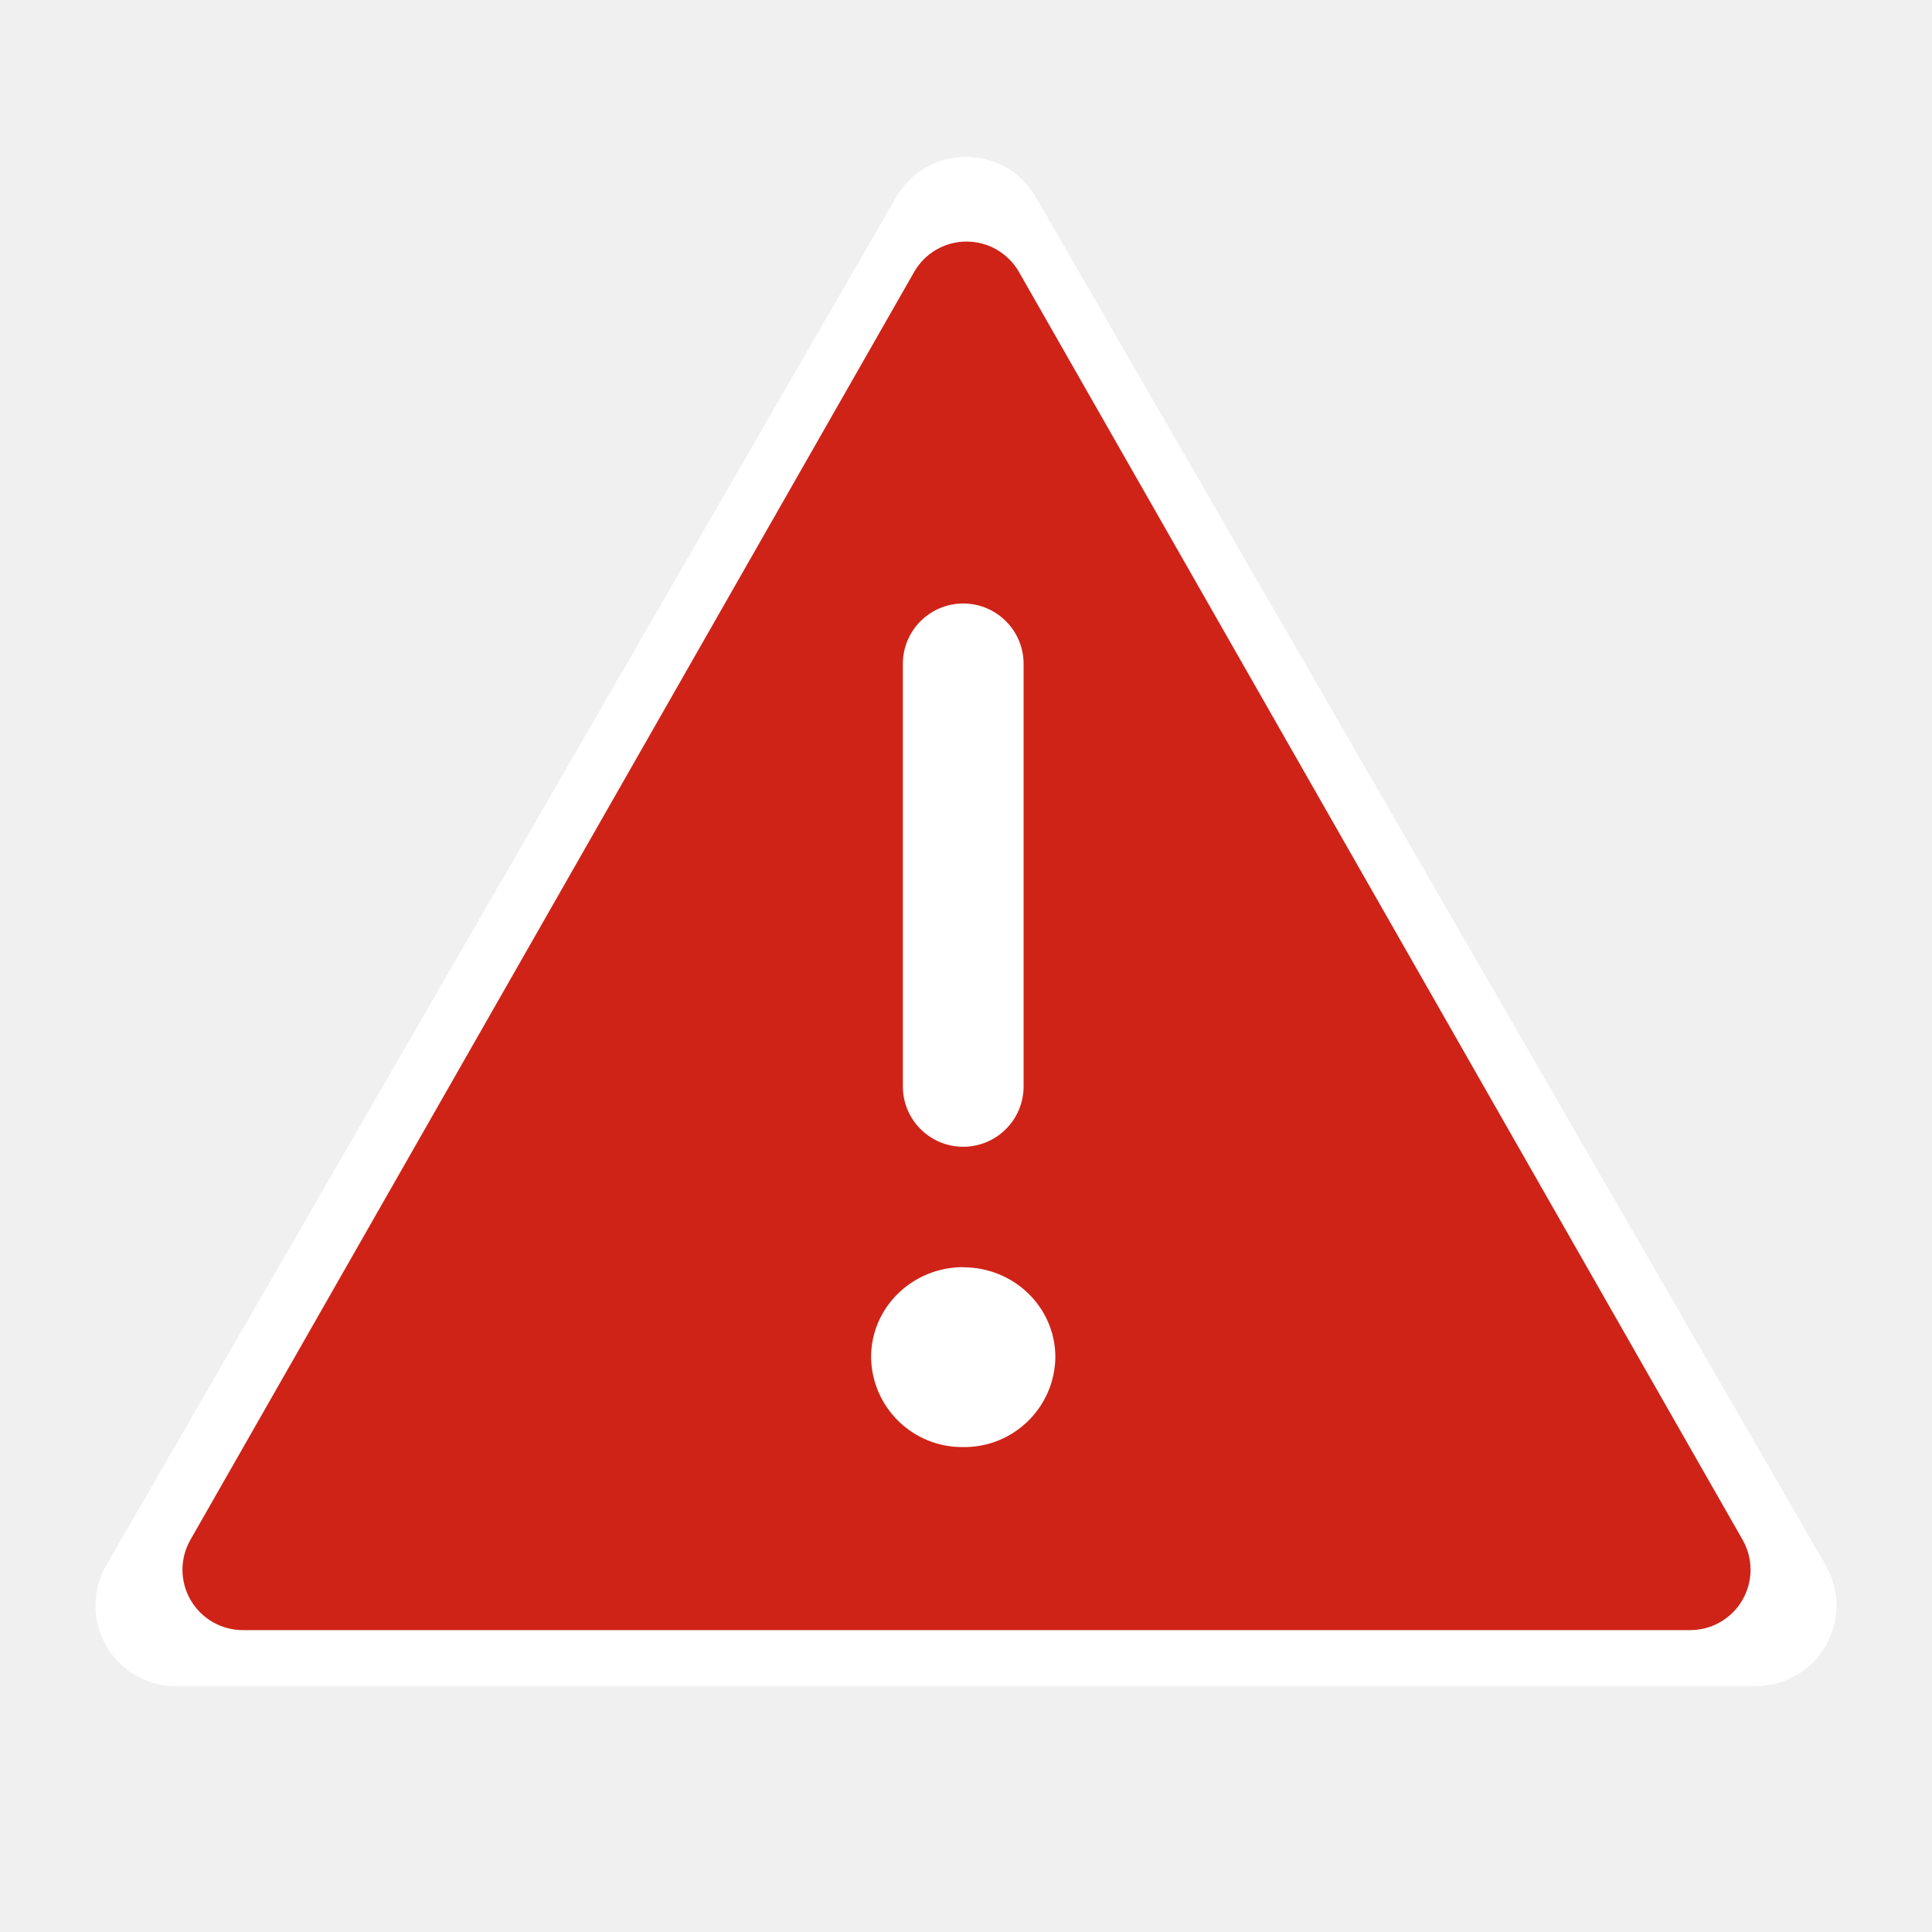
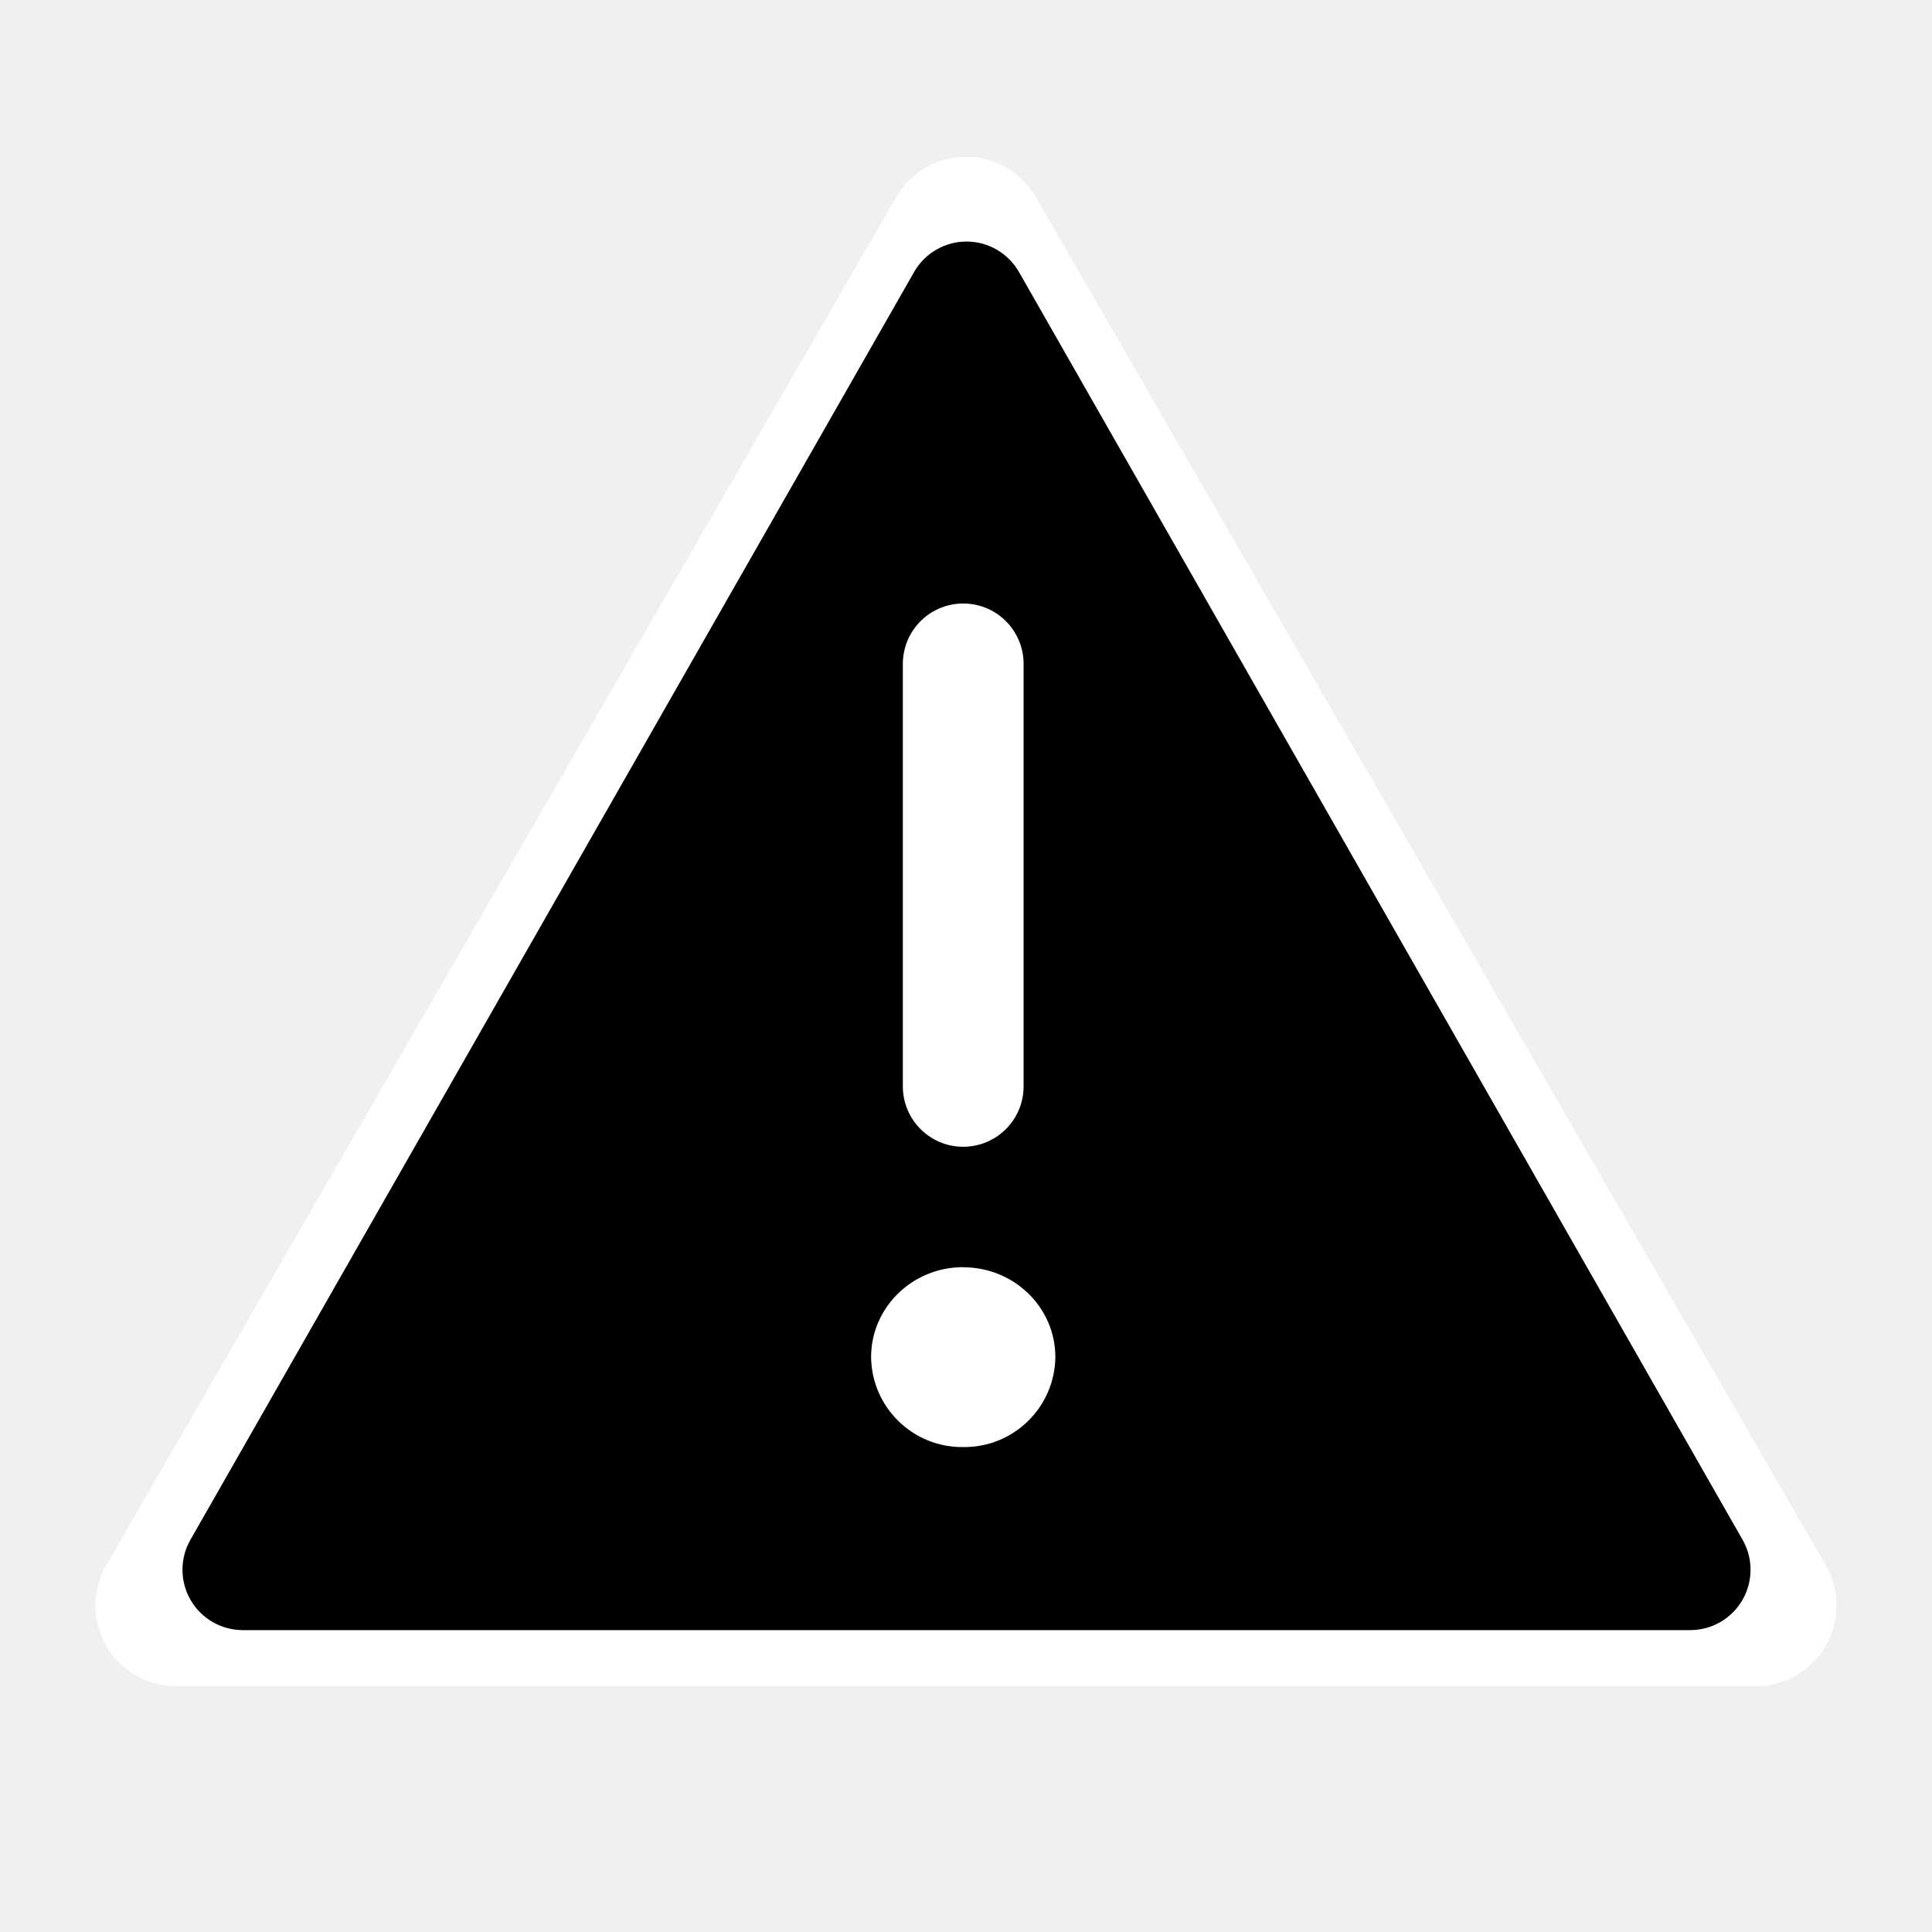
<svg xmlns="http://www.w3.org/2000/svg" viewBox="0 0 16 16" fill="none">
  <path d="M7.423 1.631a.667.667 0 0 1 1.154 0l6.543 11.333a.667.667 0 0 1-.577 1H1.457a.667.667 0 0 1-.577-1L7.423 1.631z" fill="#fff" />
-   <path fill-rule="evenodd" clip-rule="evenodd" d="M7.57 2.253a.5.5 0 0 1 .869 0l5.993 10.5a.5.5 0 0 1-.434.747H2.011a.5.5 0 0 1-.434-.748L7.57 2.253zm.407 8.242c.422 0 .763.333.763.744a.754.754 0 0 1-.763.745.754.754 0 0 1-.763-.745c0-.411.341-.745.763-.745zm.5-1.498a.5.5 0 1 1-1 0V5.498a.5.5 0 1 1 1 0v3.499z" fill="#CF2318" />
+   <path fill-rule="evenodd" clip-rule="evenodd" d="M7.57 2.253a.5.5 0 0 1 .869 0l5.993 10.5a.5.5 0 0 1-.434.747H2.011a.5.5 0 0 1-.434-.748L7.57 2.253zm.407 8.242c.422 0 .763.333.763.744a.754.754 0 0 1-.763.745.754.754 0 0 1-.763-.745c0-.411.341-.745.763-.745zm.5-1.498a.5.5 0 1 1-1 0V5.498a.5.5 0 1 1 1 0v3.499z" fill="currentColor" />
</svg>
